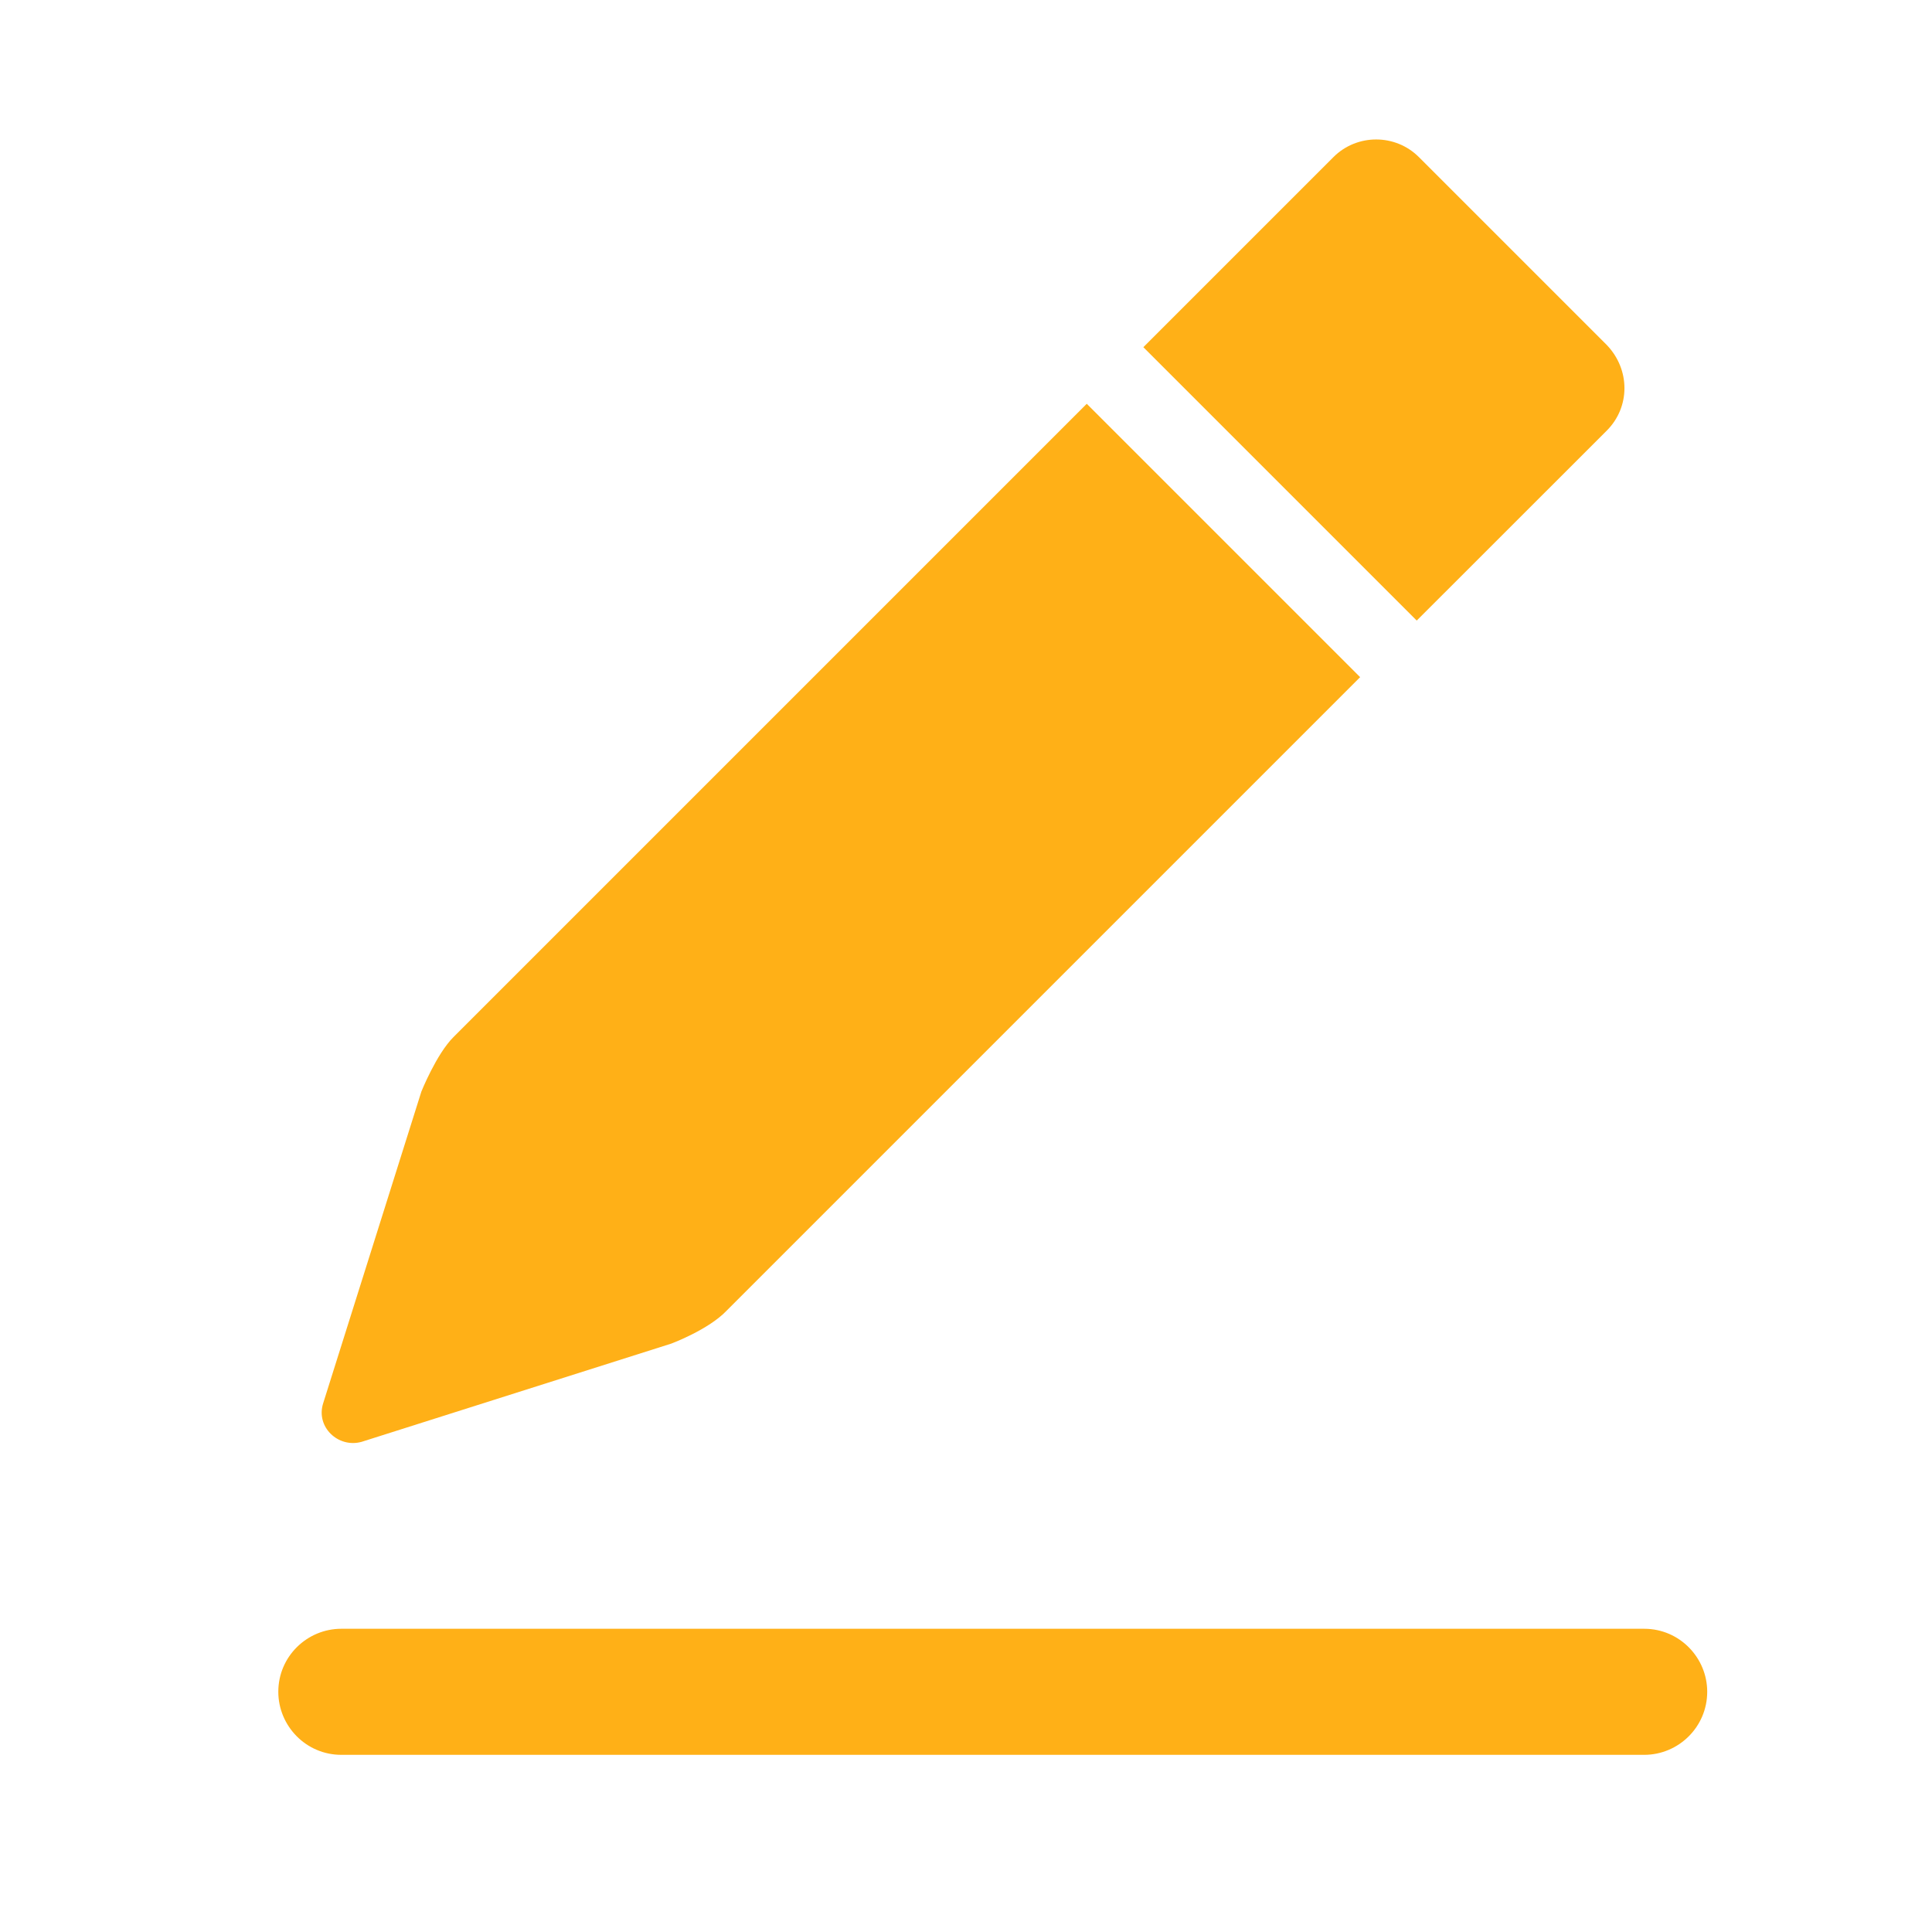
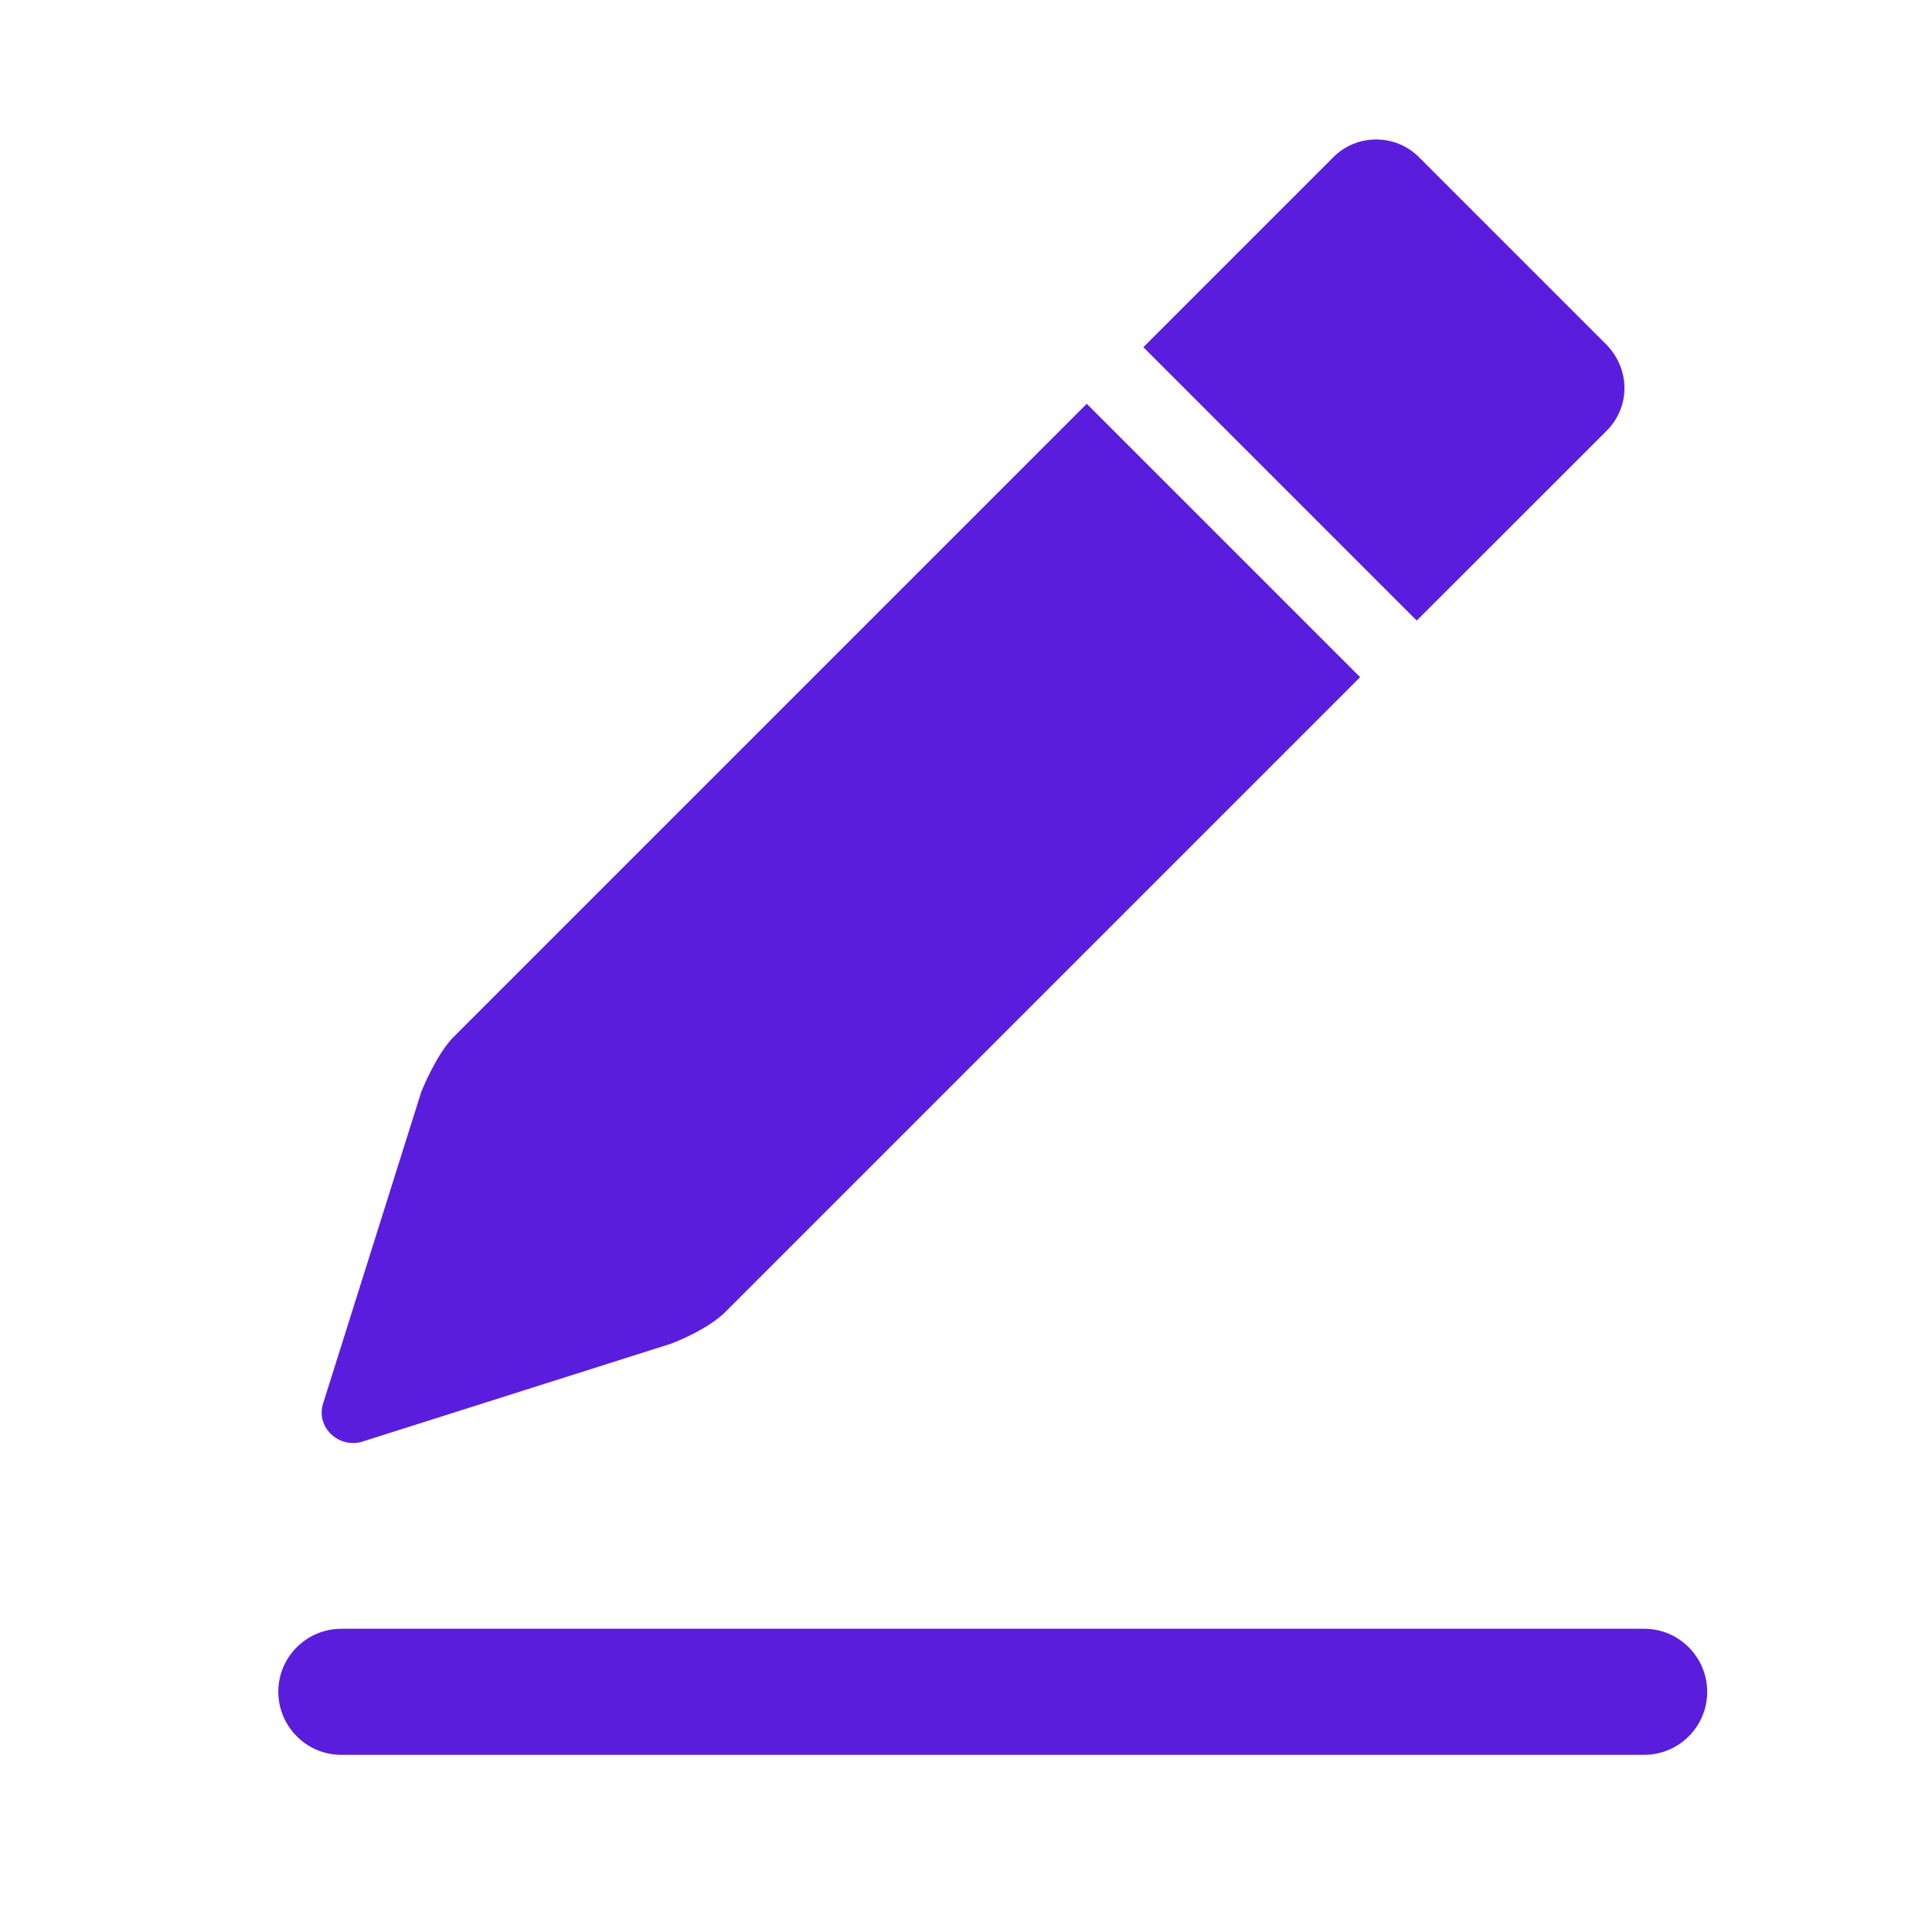
<svg xmlns="http://www.w3.org/2000/svg" width="20" height="20" viewBox="0 0 20 20" fill="none">
  <g id="Frame">
-     <path id="Vector" d="M3.533 18.166C3.168 18.166 2.881 17.867 2.881 17.513C2.881 17.148 3.179 16.861 3.533 16.861H17.021C17.386 16.861 17.673 17.16 17.673 17.513C17.673 17.878 17.375 18.166 17.021 18.166H3.533ZM16.634 3.572L14.688 1.626C14.445 1.383 14.047 1.383 13.804 1.626L11.836 3.594L14.666 6.424L16.634 4.457C16.877 4.213 16.877 3.826 16.634 3.572ZM11.25 4.18L4.694 10.736C4.517 10.913 4.362 11.3 4.362 11.3L3.345 14.528C3.268 14.771 3.5 14.993 3.743 14.926L6.949 13.909C6.949 13.909 7.336 13.765 7.524 13.566L14.08 7.01L11.25 4.18Z" fill="#FFB017" />
+     <path id="Vector" d="M3.533 18.166C3.168 18.166 2.881 17.867 2.881 17.513C2.881 17.148 3.179 16.861 3.533 16.861H17.021C17.386 16.861 17.673 17.16 17.673 17.513C17.673 17.878 17.375 18.166 17.021 18.166H3.533ZM16.634 3.572L14.688 1.626C14.445 1.383 14.047 1.383 13.804 1.626L11.836 3.594L14.666 6.424L16.634 4.457C16.877 4.213 16.877 3.826 16.634 3.572ZM11.25 4.18L4.694 10.736C4.517 10.913 4.362 11.3 4.362 11.3L3.345 14.528C3.268 14.771 3.5 14.993 3.743 14.926L6.949 13.909C6.949 13.909 7.336 13.765 7.524 13.566L14.08 7.01L11.25 4.18Z" fill="#5a1ddd" />
  </g>
</svg>
